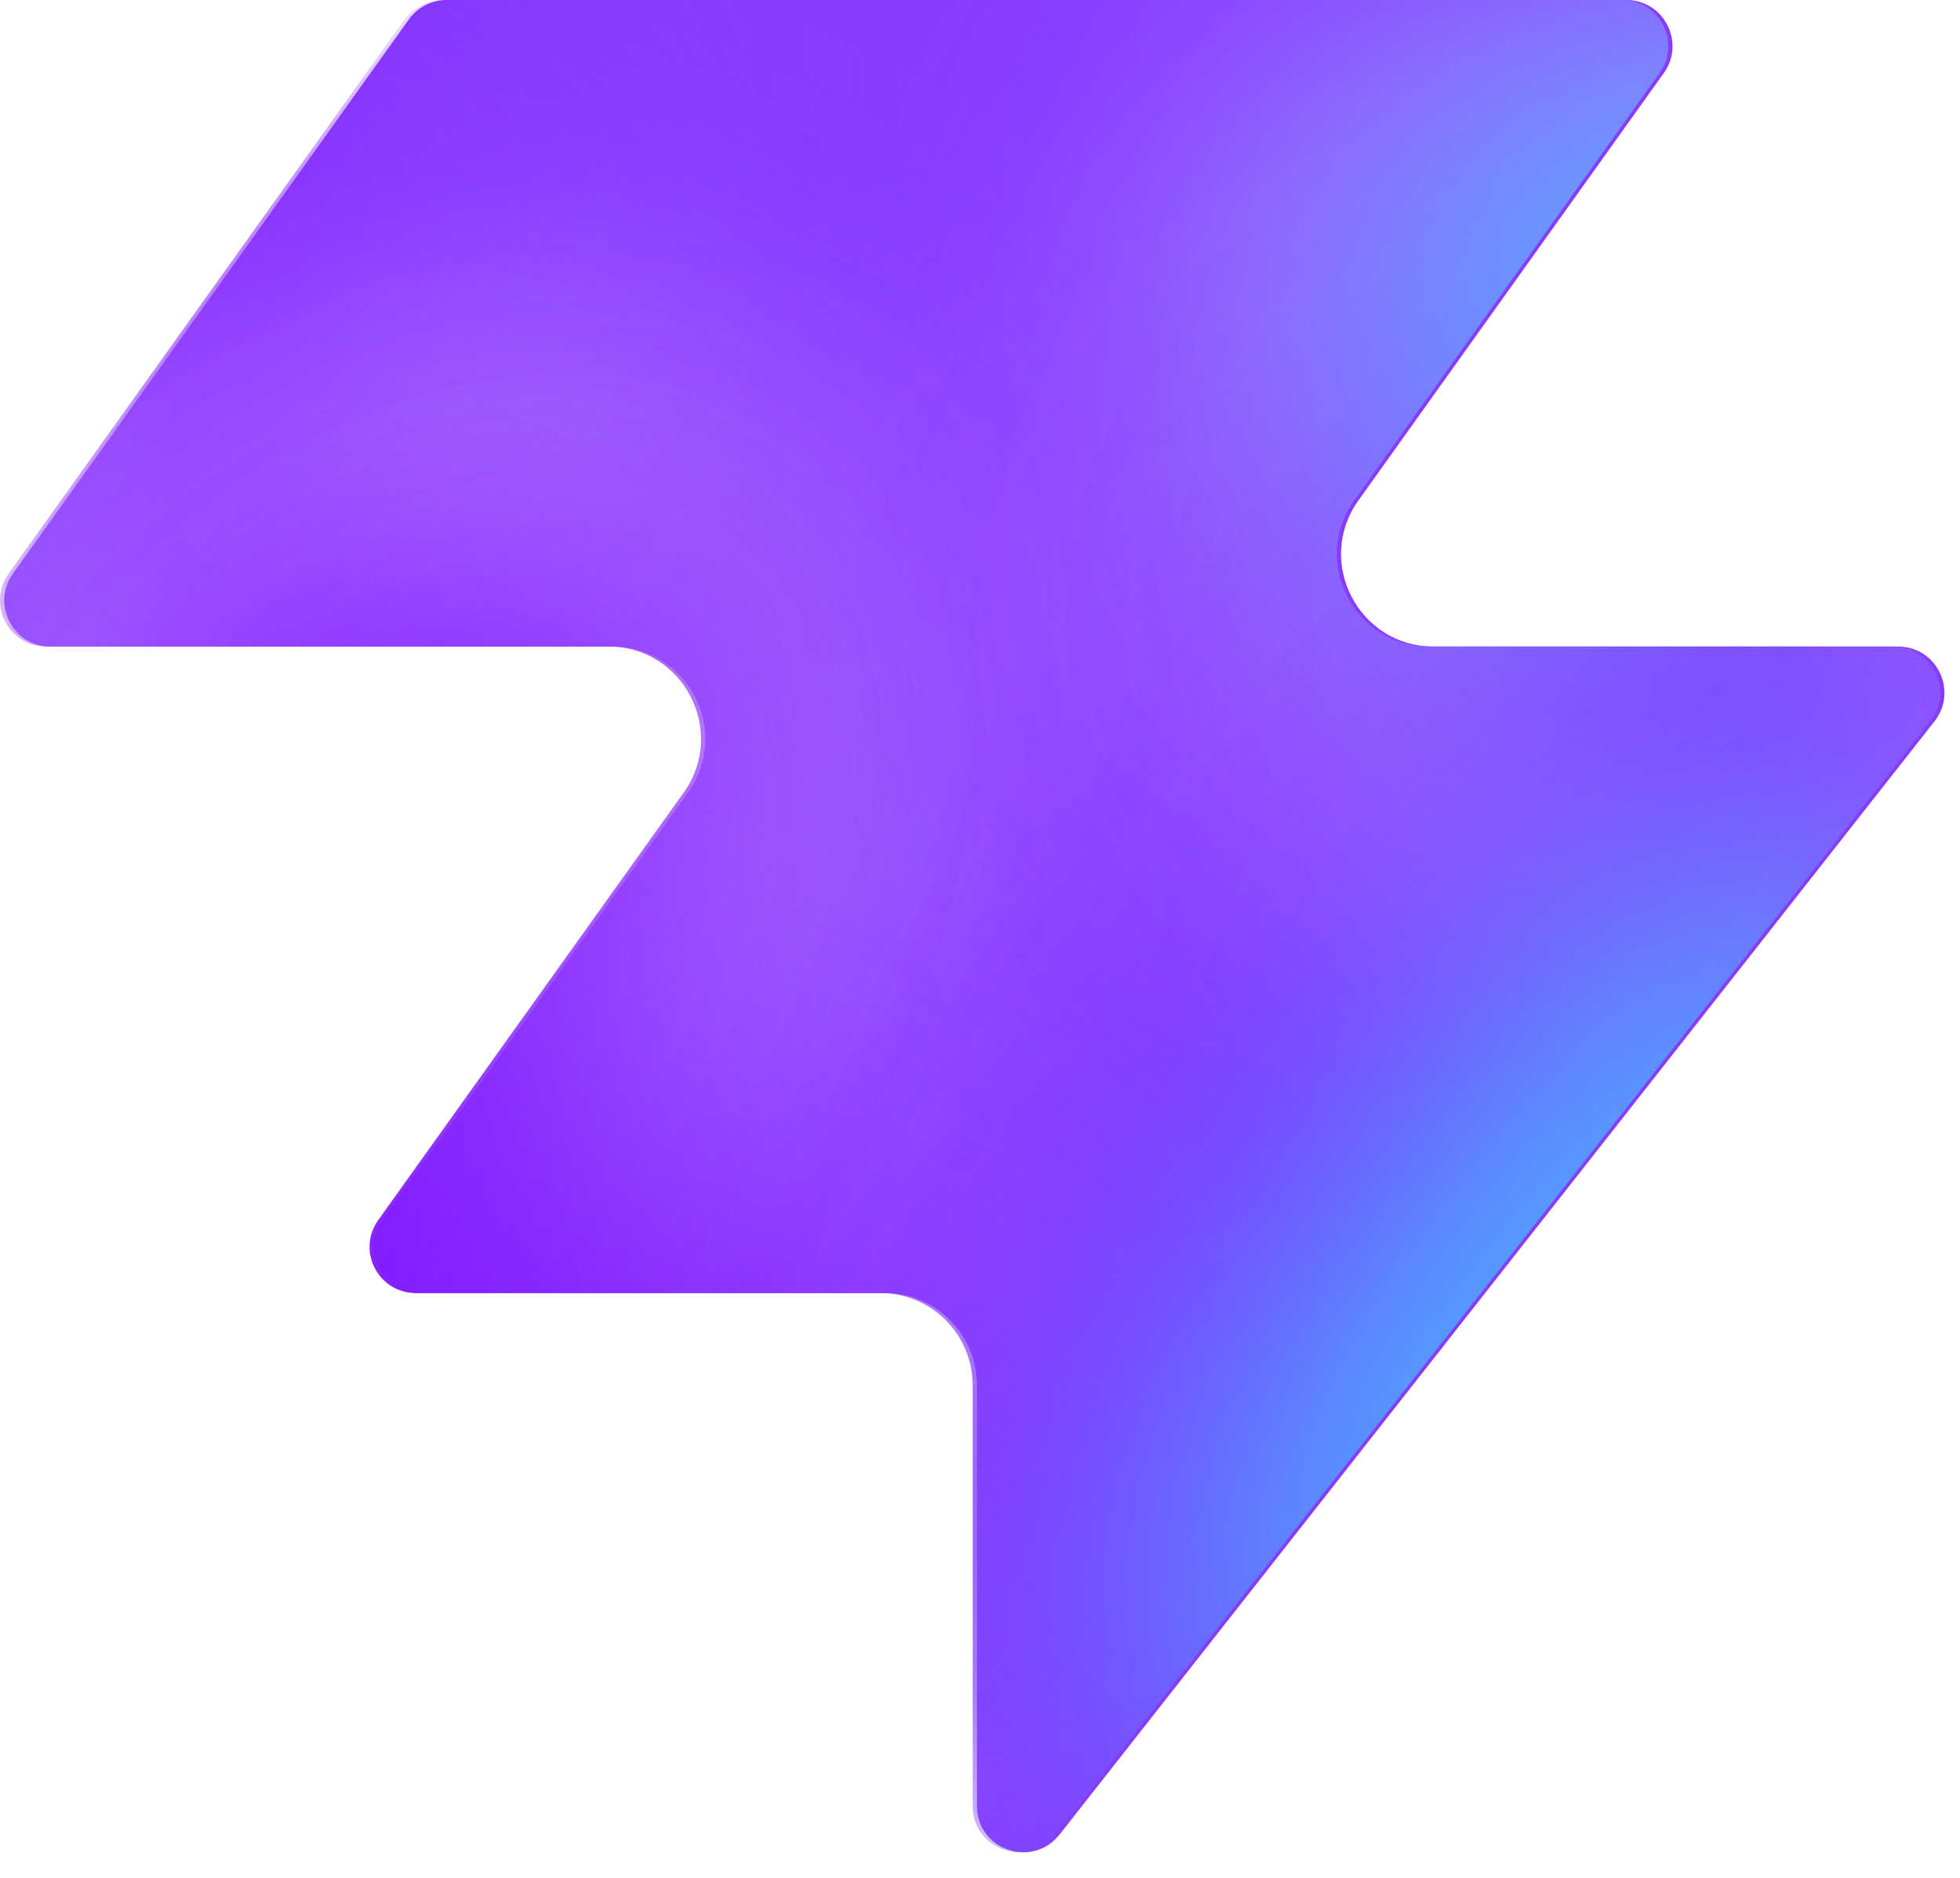
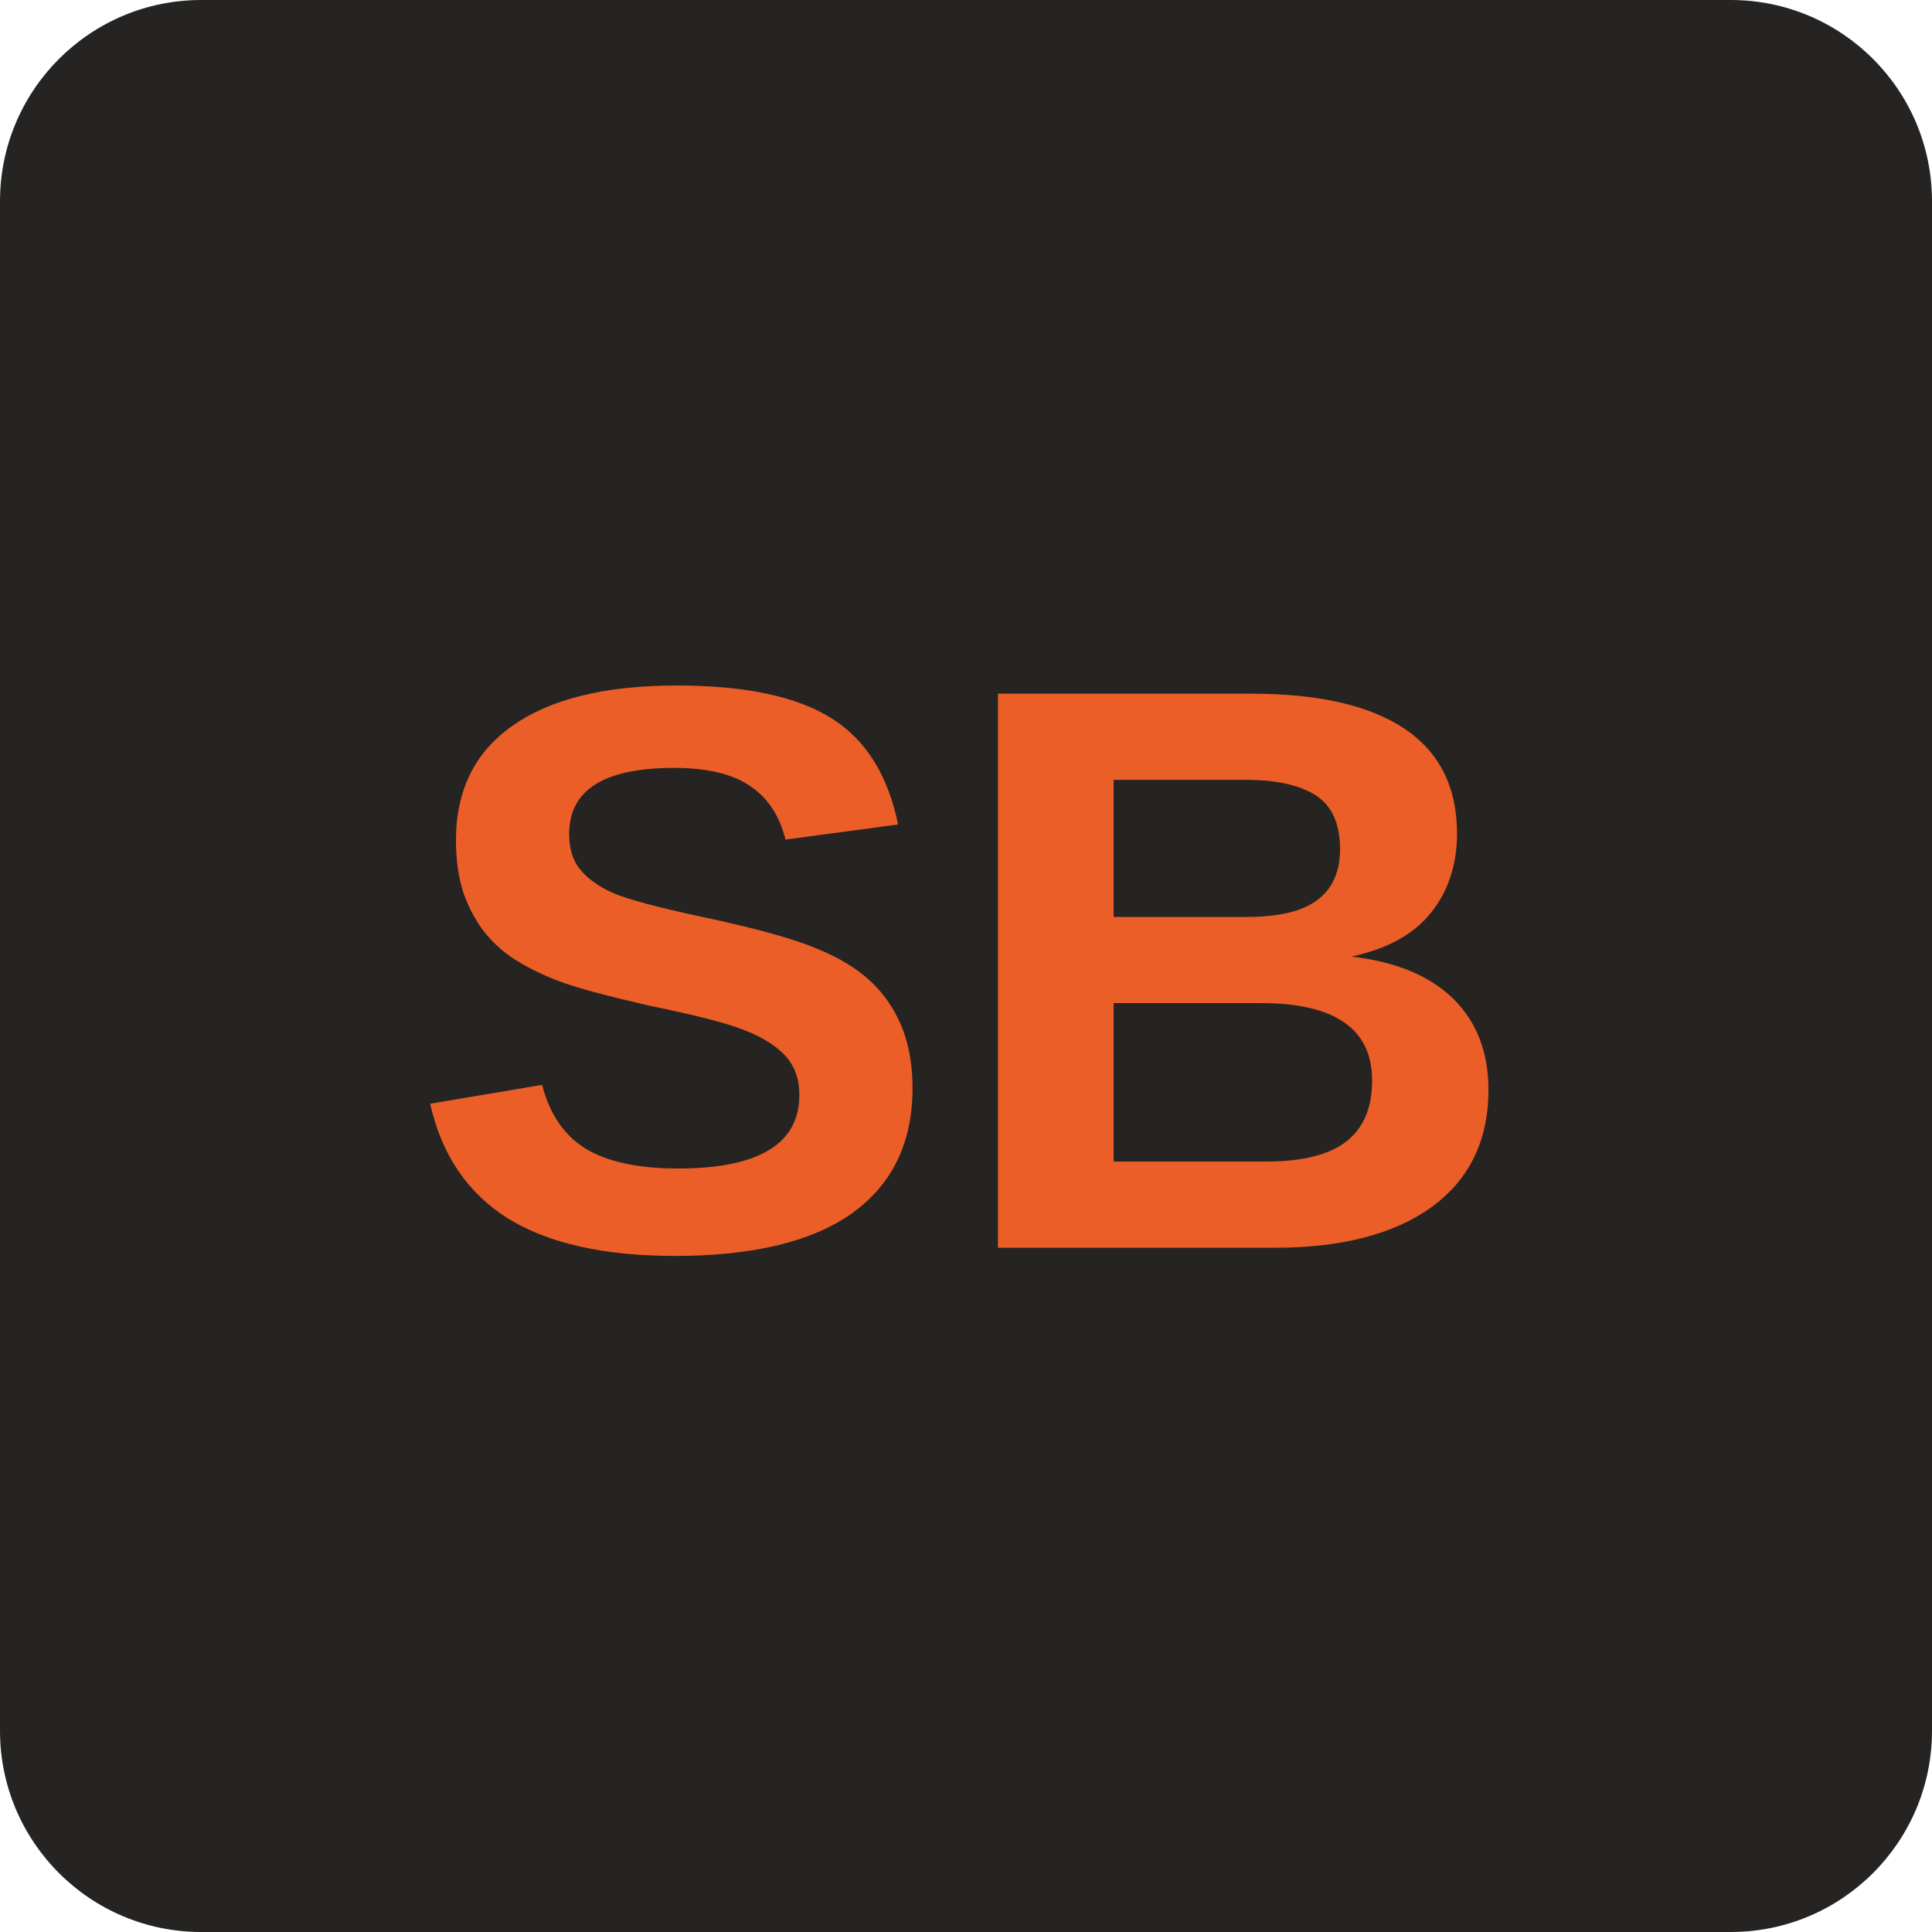
- <svg xmlns="http://www.w3.org/2000/svg" width="48" height="46" fill="none" viewBox="0 0 48 46">
-   <path fill="#863bff" d="M25.946 44.938c-.664.845-2.021.375-2.021-.698V33.937a2.26 2.26 0 0 0-2.262-2.262H10.287c-.92 0-1.456-1.04-.92-1.788l7.48-10.471c1.07-1.497 0-3.578-1.842-3.578H1.237c-.92 0-1.456-1.04-.92-1.788L10.013.474c.214-.297.556-.474.92-.474h28.894c.92 0 1.456 1.04.92 1.788l-7.48 10.471c-1.07 1.498 0 3.579 1.842 3.579h11.377c.943 0 1.473 1.088.89 1.83L25.947 44.94z" style="fill:#863bff;fill:color(display-p3 .525 .23 1);fill-opacity:1" />
-   <mask id="a" width="48" height="46" x="0" y="0" maskUnits="userSpaceOnUse" style="mask-type:alpha">
-     <path fill="#000" d="M25.842 44.938c-.664.844-2.021.375-2.021-.698V33.937a2.26 2.26 0 0 0-2.262-2.262H10.183c-.92 0-1.456-1.04-.92-1.788l7.48-10.471c1.07-1.498 0-3.579-1.842-3.579H1.133c-.92 0-1.456-1.04-.92-1.787L9.91.473c.214-.297.556-.474.92-.474h28.894c.92 0 1.456 1.04.92 1.788l-7.48 10.471c-1.07 1.498 0 3.578 1.842 3.578h11.377c.943 0 1.473 1.088.89 1.832L25.843 44.94z" style="fill:#000;fill-opacity:1" />
-   </mask>
-   <g mask="url(#a)">
-     <g filter="url(#b)">
-       <ellipse cx="5.508" cy="14.704" fill="#ede6ff" rx="5.508" ry="14.704" style="fill:#ede6ff;fill:color(display-p3 .927 .903 1);fill-opacity:1" transform="matrix(.00324 1 1 -.00324 -4.47 31.516)" />
-     </g>
-     <g filter="url(#c)">
-       <ellipse cx="10.399" cy="29.851" fill="#ede6ff" rx="10.399" ry="29.851" style="fill:#ede6ff;fill:color(display-p3 .927 .903 1);fill-opacity:1" transform="matrix(.00324 1 1 -.00324 -39.328 7.883)" />
-     </g>
-     <g filter="url(#d)">
-       <ellipse cx="5.508" cy="30.487" fill="#7e14ff" rx="5.508" ry="30.487" style="fill:#7e14ff;fill:color(display-p3 .492 .077 1);fill-opacity:1" transform="rotate(89.814 -25.913 -14.639)scale(1 -1)" />
-     </g>
-     <g filter="url(#e)">
-       <ellipse cx="5.508" cy="30.599" fill="#7e14ff" rx="5.508" ry="30.599" style="fill:#7e14ff;fill:color(display-p3 .492 .077 1);fill-opacity:1" transform="rotate(89.814 -32.644 -3.334)scale(1 -1)" />
-     </g>
-     <g filter="url(#f)">
-       <ellipse cx="5.508" cy="30.599" fill="#7e14ff" rx="5.508" ry="30.599" style="fill:#7e14ff;fill:color(display-p3 .492 .077 1);fill-opacity:1" transform="matrix(.00324 1 1 -.00324 -34.34 30.47)" />
-     </g>
-     <g filter="url(#g)">
-       <ellipse cx="14.072" cy="22.078" fill="#ede6ff" rx="14.072" ry="22.078" style="fill:#ede6ff;fill:color(display-p3 .927 .903 1);fill-opacity:1" transform="rotate(93.35 24.506 48.493)scale(-1 1)" />
-     </g>
-     <g filter="url(#h)">
-       <ellipse cx="3.47" cy="21.501" fill="#7e14ff" rx="3.47" ry="21.501" style="fill:#7e14ff;fill:color(display-p3 .492 .077 1);fill-opacity:1" transform="rotate(89.009 28.708 47.59)scale(-1 1)" />
-     </g>
-     <g filter="url(#i)">
-       <ellipse cx="3.47" cy="21.501" fill="#7e14ff" rx="3.47" ry="21.501" style="fill:#7e14ff;fill:color(display-p3 .492 .077 1);fill-opacity:1" transform="rotate(89.009 28.708 47.59)scale(-1 1)" />
-     </g>
-     <g filter="url(#j)">
-       <ellipse cx=".387" cy="8.972" fill="#7e14ff" rx="4.407" ry="29.108" style="fill:#7e14ff;fill:color(display-p3 .492 .077 1);fill-opacity:1" transform="rotate(39.51 .387 8.972)" />
-     </g>
-     <g filter="url(#k)">
-       <ellipse cx="47.523" cy="-6.092" fill="#7e14ff" rx="4.407" ry="29.108" style="fill:#7e14ff;fill:color(display-p3 .492 .077 1);fill-opacity:1" transform="rotate(37.892 47.523 -6.092)" />
-     </g>
-     <g filter="url(#l)">
-       <ellipse cx="41.412" cy="6.333" fill="#47bfff" rx="5.971" ry="9.665" style="fill:#47bfff;fill:color(display-p3 .28 .748 1);fill-opacity:1" transform="rotate(37.892 41.412 6.333)" />
-     </g>
-     <g filter="url(#m)">
-       <ellipse cx="-1.879" cy="38.332" fill="#7e14ff" rx="4.407" ry="29.108" style="fill:#7e14ff;fill:color(display-p3 .492 .077 1);fill-opacity:1" transform="rotate(37.892 -1.88 38.332)" />
-     </g>
-     <g filter="url(#n)">
-       <ellipse cx="-1.879" cy="38.332" fill="#7e14ff" rx="4.407" ry="29.108" style="fill:#7e14ff;fill:color(display-p3 .492 .077 1);fill-opacity:1" transform="rotate(37.892 -1.88 38.332)" />
-     </g>
-     <g filter="url(#o)">
-       <ellipse cx="35.651" cy="29.907" fill="#7e14ff" rx="4.407" ry="29.108" style="fill:#7e14ff;fill:color(display-p3 .492 .077 1);fill-opacity:1" transform="rotate(37.892 35.651 29.907)" />
-     </g>
-     <g filter="url(#p)">
-       <ellipse cx="38.418" cy="32.4" fill="#47bfff" rx="5.971" ry="15.297" style="fill:#47bfff;fill:color(display-p3 .28 .748 1);fill-opacity:1" transform="rotate(37.892 38.418 32.4)" />
-     </g>
-   </g>
-   <defs>
-     <filter id="b" width="60.045" height="41.654" x="-19.77" y="16.149" color-interpolation-filters="sRGB" filterUnits="userSpaceOnUse">
-       <feFlood flood-opacity="0" result="BackgroundImageFix" />
-       <feBlend in="SourceGraphic" in2="BackgroundImageFix" result="shape" />
-       <feGaussianBlur result="effect1_foregroundBlur_2002_17158" stdDeviation="7.659" />
-     </filter>
-     <filter id="c" width="90.34" height="51.437" x="-54.613" y="-7.533" color-interpolation-filters="sRGB" filterUnits="userSpaceOnUse">
-       <feFlood flood-opacity="0" result="BackgroundImageFix" />
-       <feBlend in="SourceGraphic" in2="BackgroundImageFix" result="shape" />
-       <feGaussianBlur result="effect1_foregroundBlur_2002_17158" stdDeviation="7.659" />
-     </filter>
-     <filter id="d" width="79.355" height="29.4" x="-49.64" y="2.03" color-interpolation-filters="sRGB" filterUnits="userSpaceOnUse">
-       <feFlood flood-opacity="0" result="BackgroundImageFix" />
-       <feBlend in="SourceGraphic" in2="BackgroundImageFix" result="shape" />
-       <feGaussianBlur result="effect1_foregroundBlur_2002_17158" stdDeviation="4.596" />
-     </filter>
-     <filter id="e" width="79.579" height="29.4" x="-45.045" y="20.029" color-interpolation-filters="sRGB" filterUnits="userSpaceOnUse">
-       <feFlood flood-opacity="0" result="BackgroundImageFix" />
-       <feBlend in="SourceGraphic" in2="BackgroundImageFix" result="shape" />
-       <feGaussianBlur result="effect1_foregroundBlur_2002_17158" stdDeviation="4.596" />
-     </filter>
-     <filter id="f" width="79.579" height="29.4" x="-43.513" y="21.178" color-interpolation-filters="sRGB" filterUnits="userSpaceOnUse">
-       <feFlood flood-opacity="0" result="BackgroundImageFix" />
-       <feBlend in="SourceGraphic" in2="BackgroundImageFix" result="shape" />
-       <feGaussianBlur result="effect1_foregroundBlur_2002_17158" stdDeviation="4.596" />
-     </filter>
-     <filter id="g" width="74.749" height="58.852" x="15.756" y="-17.901" color-interpolation-filters="sRGB" filterUnits="userSpaceOnUse">
-       <feFlood flood-opacity="0" result="BackgroundImageFix" />
-       <feBlend in="SourceGraphic" in2="BackgroundImageFix" result="shape" />
-       <feGaussianBlur result="effect1_foregroundBlur_2002_17158" stdDeviation="7.659" />
-     </filter>
-     <filter id="h" width="61.377" height="25.362" x="23.548" y="2.284" color-interpolation-filters="sRGB" filterUnits="userSpaceOnUse">
-       <feFlood flood-opacity="0" result="BackgroundImageFix" />
-       <feBlend in="SourceGraphic" in2="BackgroundImageFix" result="shape" />
-       <feGaussianBlur result="effect1_foregroundBlur_2002_17158" stdDeviation="4.596" />
-     </filter>
-     <filter id="i" width="61.377" height="25.362" x="23.548" y="2.284" color-interpolation-filters="sRGB" filterUnits="userSpaceOnUse">
-       <feFlood flood-opacity="0" result="BackgroundImageFix" />
-       <feBlend in="SourceGraphic" in2="BackgroundImageFix" result="shape" />
-       <feGaussianBlur result="effect1_foregroundBlur_2002_17158" stdDeviation="4.596" />
-     </filter>
-     <filter id="j" width="56.045" height="63.649" x="-27.636" y="-22.853" color-interpolation-filters="sRGB" filterUnits="userSpaceOnUse">
-       <feFlood flood-opacity="0" result="BackgroundImageFix" />
-       <feBlend in="SourceGraphic" in2="BackgroundImageFix" result="shape" />
-       <feGaussianBlur result="effect1_foregroundBlur_2002_17158" stdDeviation="4.596" />
-     </filter>
-     <filter id="k" width="54.814" height="64.646" x="20.116" y="-38.415" color-interpolation-filters="sRGB" filterUnits="userSpaceOnUse">
-       <feFlood flood-opacity="0" result="BackgroundImageFix" />
-       <feBlend in="SourceGraphic" in2="BackgroundImageFix" result="shape" />
-       <feGaussianBlur result="effect1_foregroundBlur_2002_17158" stdDeviation="4.596" />
-     </filter>
-     <filter id="l" width="33.541" height="35.313" x="24.641" y="-11.323" color-interpolation-filters="sRGB" filterUnits="userSpaceOnUse">
-       <feFlood flood-opacity="0" result="BackgroundImageFix" />
-       <feBlend in="SourceGraphic" in2="BackgroundImageFix" result="shape" />
-       <feGaussianBlur result="effect1_foregroundBlur_2002_17158" stdDeviation="4.596" />
-     </filter>
-     <filter id="m" width="54.814" height="64.646" x="-29.286" y="6.009" color-interpolation-filters="sRGB" filterUnits="userSpaceOnUse">
-       <feFlood flood-opacity="0" result="BackgroundImageFix" />
-       <feBlend in="SourceGraphic" in2="BackgroundImageFix" result="shape" />
-       <feGaussianBlur result="effect1_foregroundBlur_2002_17158" stdDeviation="4.596" />
-     </filter>
-     <filter id="n" width="54.814" height="64.646" x="-29.286" y="6.009" color-interpolation-filters="sRGB" filterUnits="userSpaceOnUse">
-       <feFlood flood-opacity="0" result="BackgroundImageFix" />
-       <feBlend in="SourceGraphic" in2="BackgroundImageFix" result="shape" />
-       <feGaussianBlur result="effect1_foregroundBlur_2002_17158" stdDeviation="4.596" />
-     </filter>
-     <filter id="o" width="54.814" height="64.646" x="8.244" y="-2.416" color-interpolation-filters="sRGB" filterUnits="userSpaceOnUse">
-       <feFlood flood-opacity="0" result="BackgroundImageFix" />
-       <feBlend in="SourceGraphic" in2="BackgroundImageFix" result="shape" />
-       <feGaussianBlur result="effect1_foregroundBlur_2002_17158" stdDeviation="4.596" />
-     </filter>
-     <filter id="p" width="39.409" height="43.623" x="18.713" y="10.588" color-interpolation-filters="sRGB" filterUnits="userSpaceOnUse">
-       <feFlood flood-opacity="0" result="BackgroundImageFix" />
-       <feBlend in="SourceGraphic" in2="BackgroundImageFix" result="shape" />
-       <feGaussianBlur result="effect1_foregroundBlur_2002_17158" stdDeviation="4.596" />
-     </filter>
-   </defs>
+ <svg xmlns="http://www.w3.org/2000/svg" width="48" height="48" viewBox="0 0 48 48">
+   <rect width="48" height="48" rx="5" fill="#252422" />
+   <text x="24" y="31" text-anchor="middle" font-family="Arial, Helvetica, sans-serif" font-size="20" font-weight="700" fill="#eb5e28">SB</text>
</svg>
